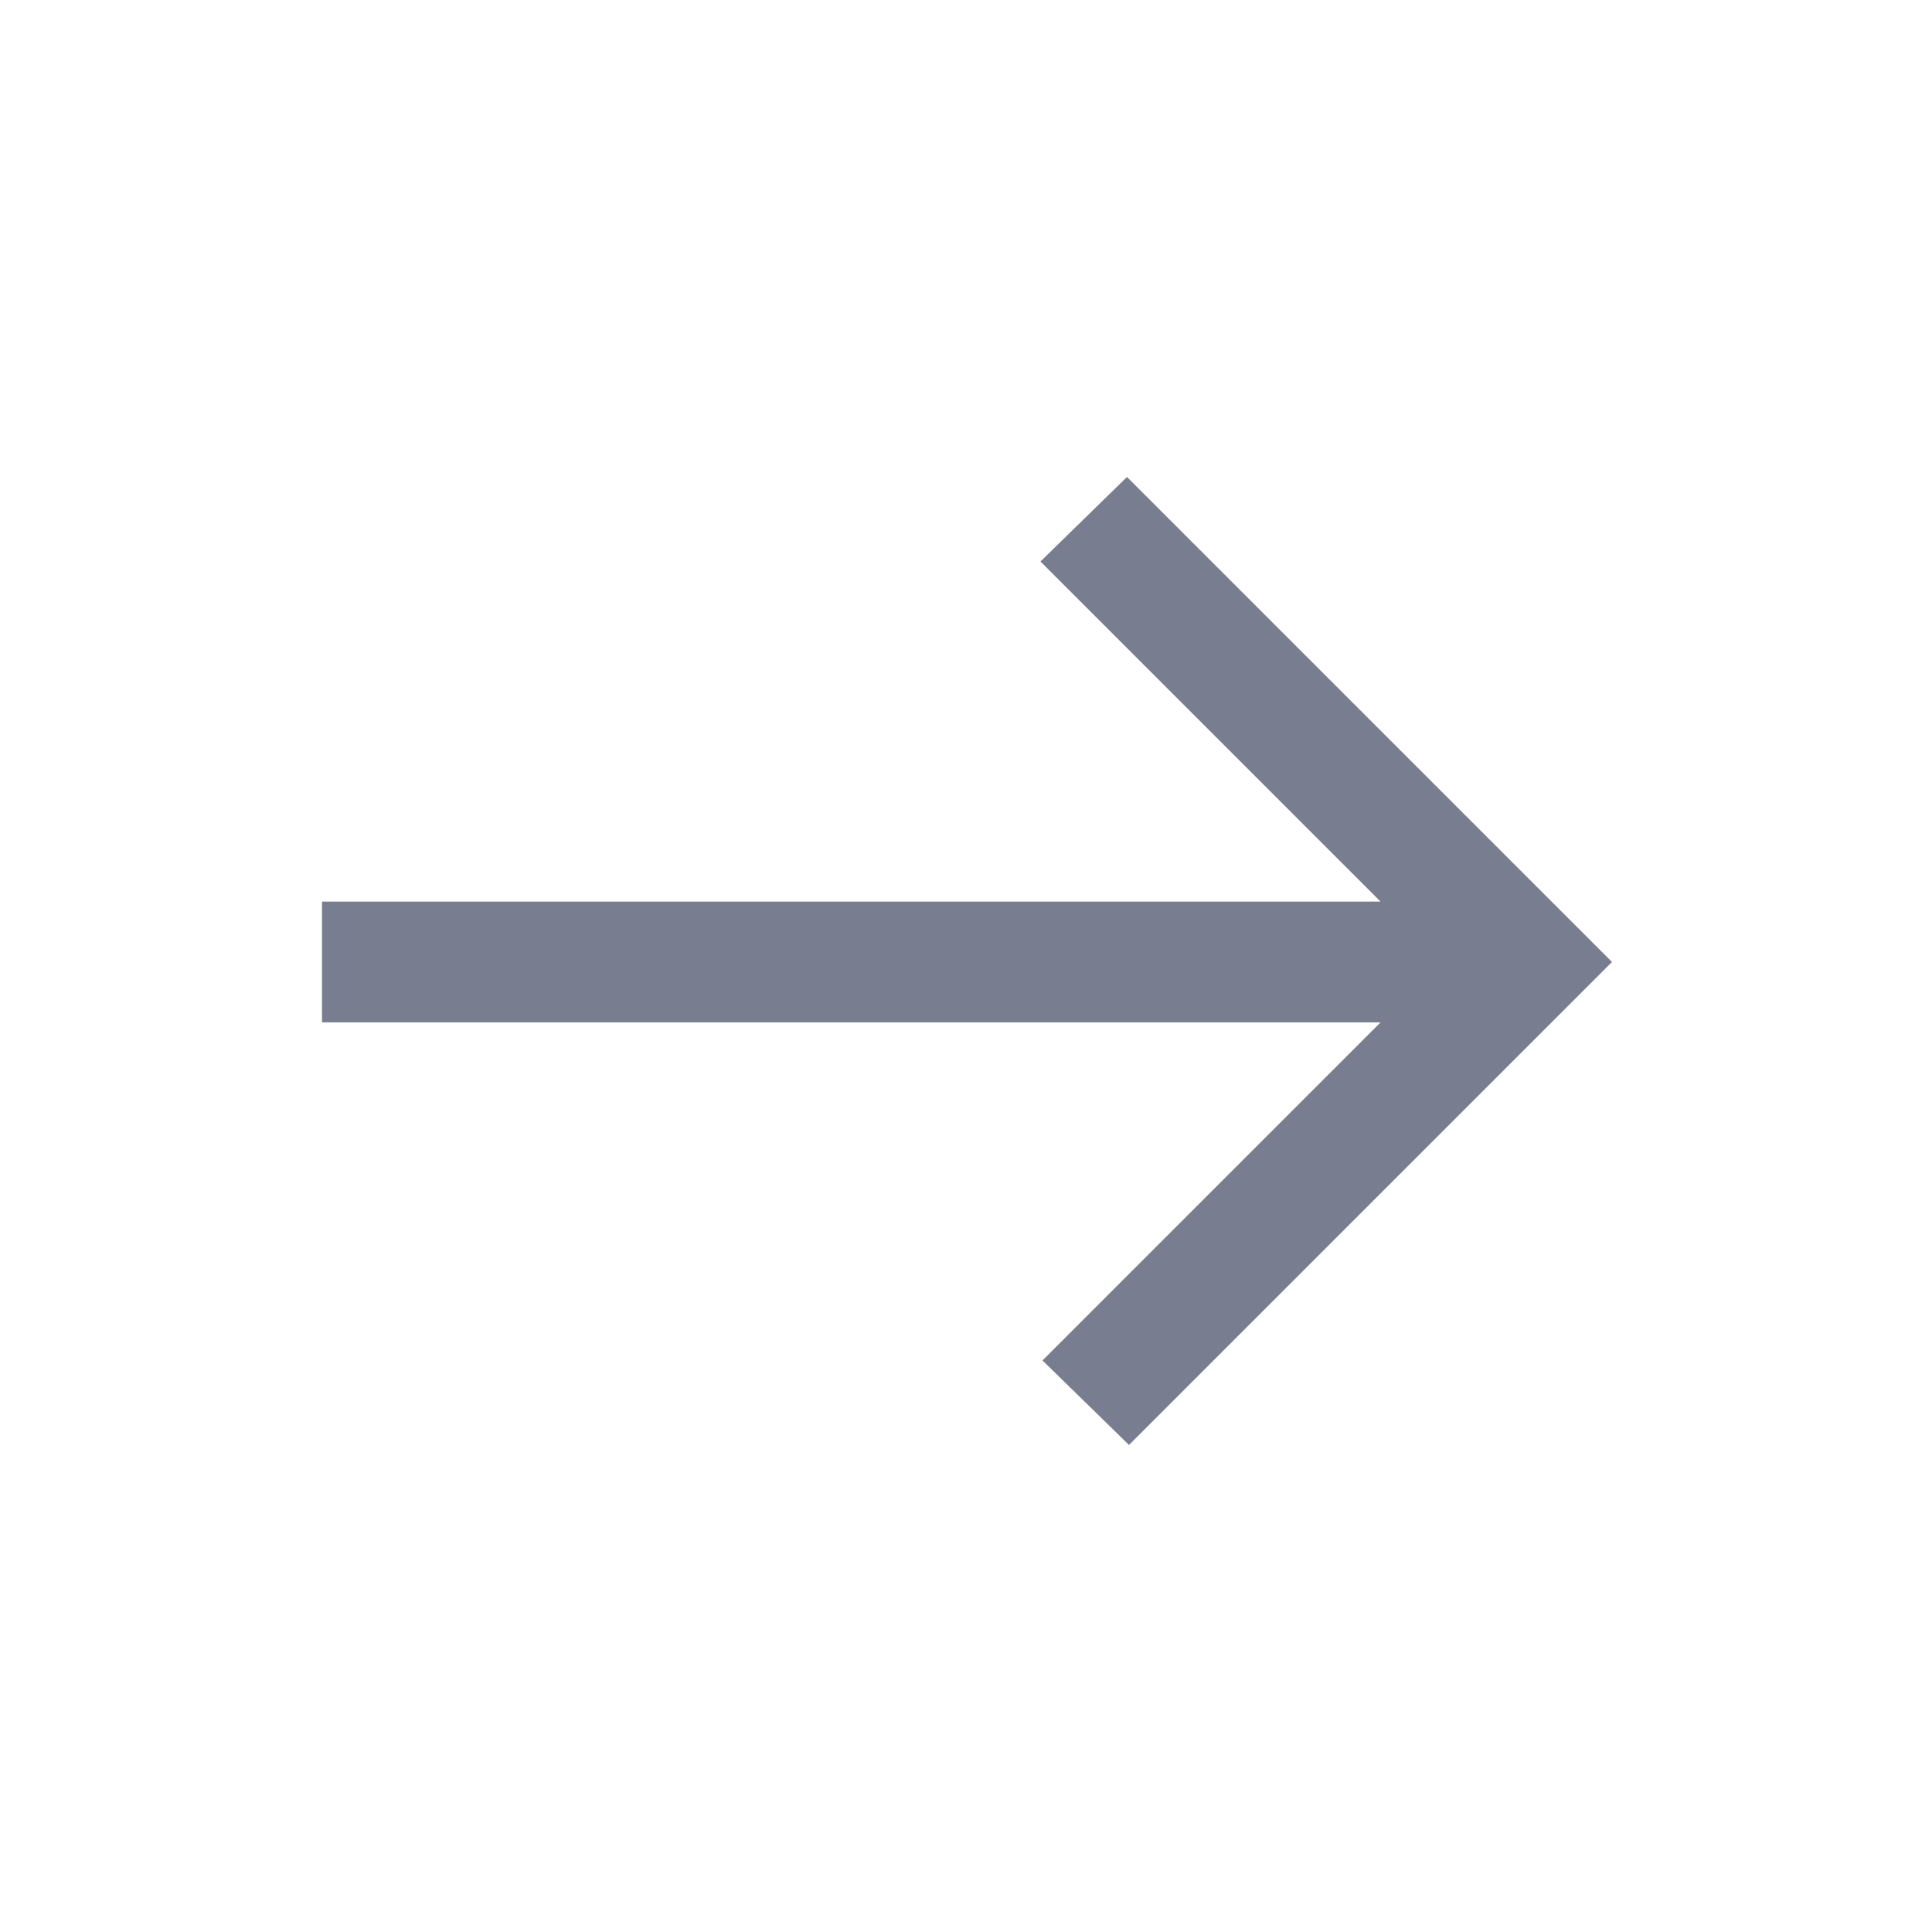
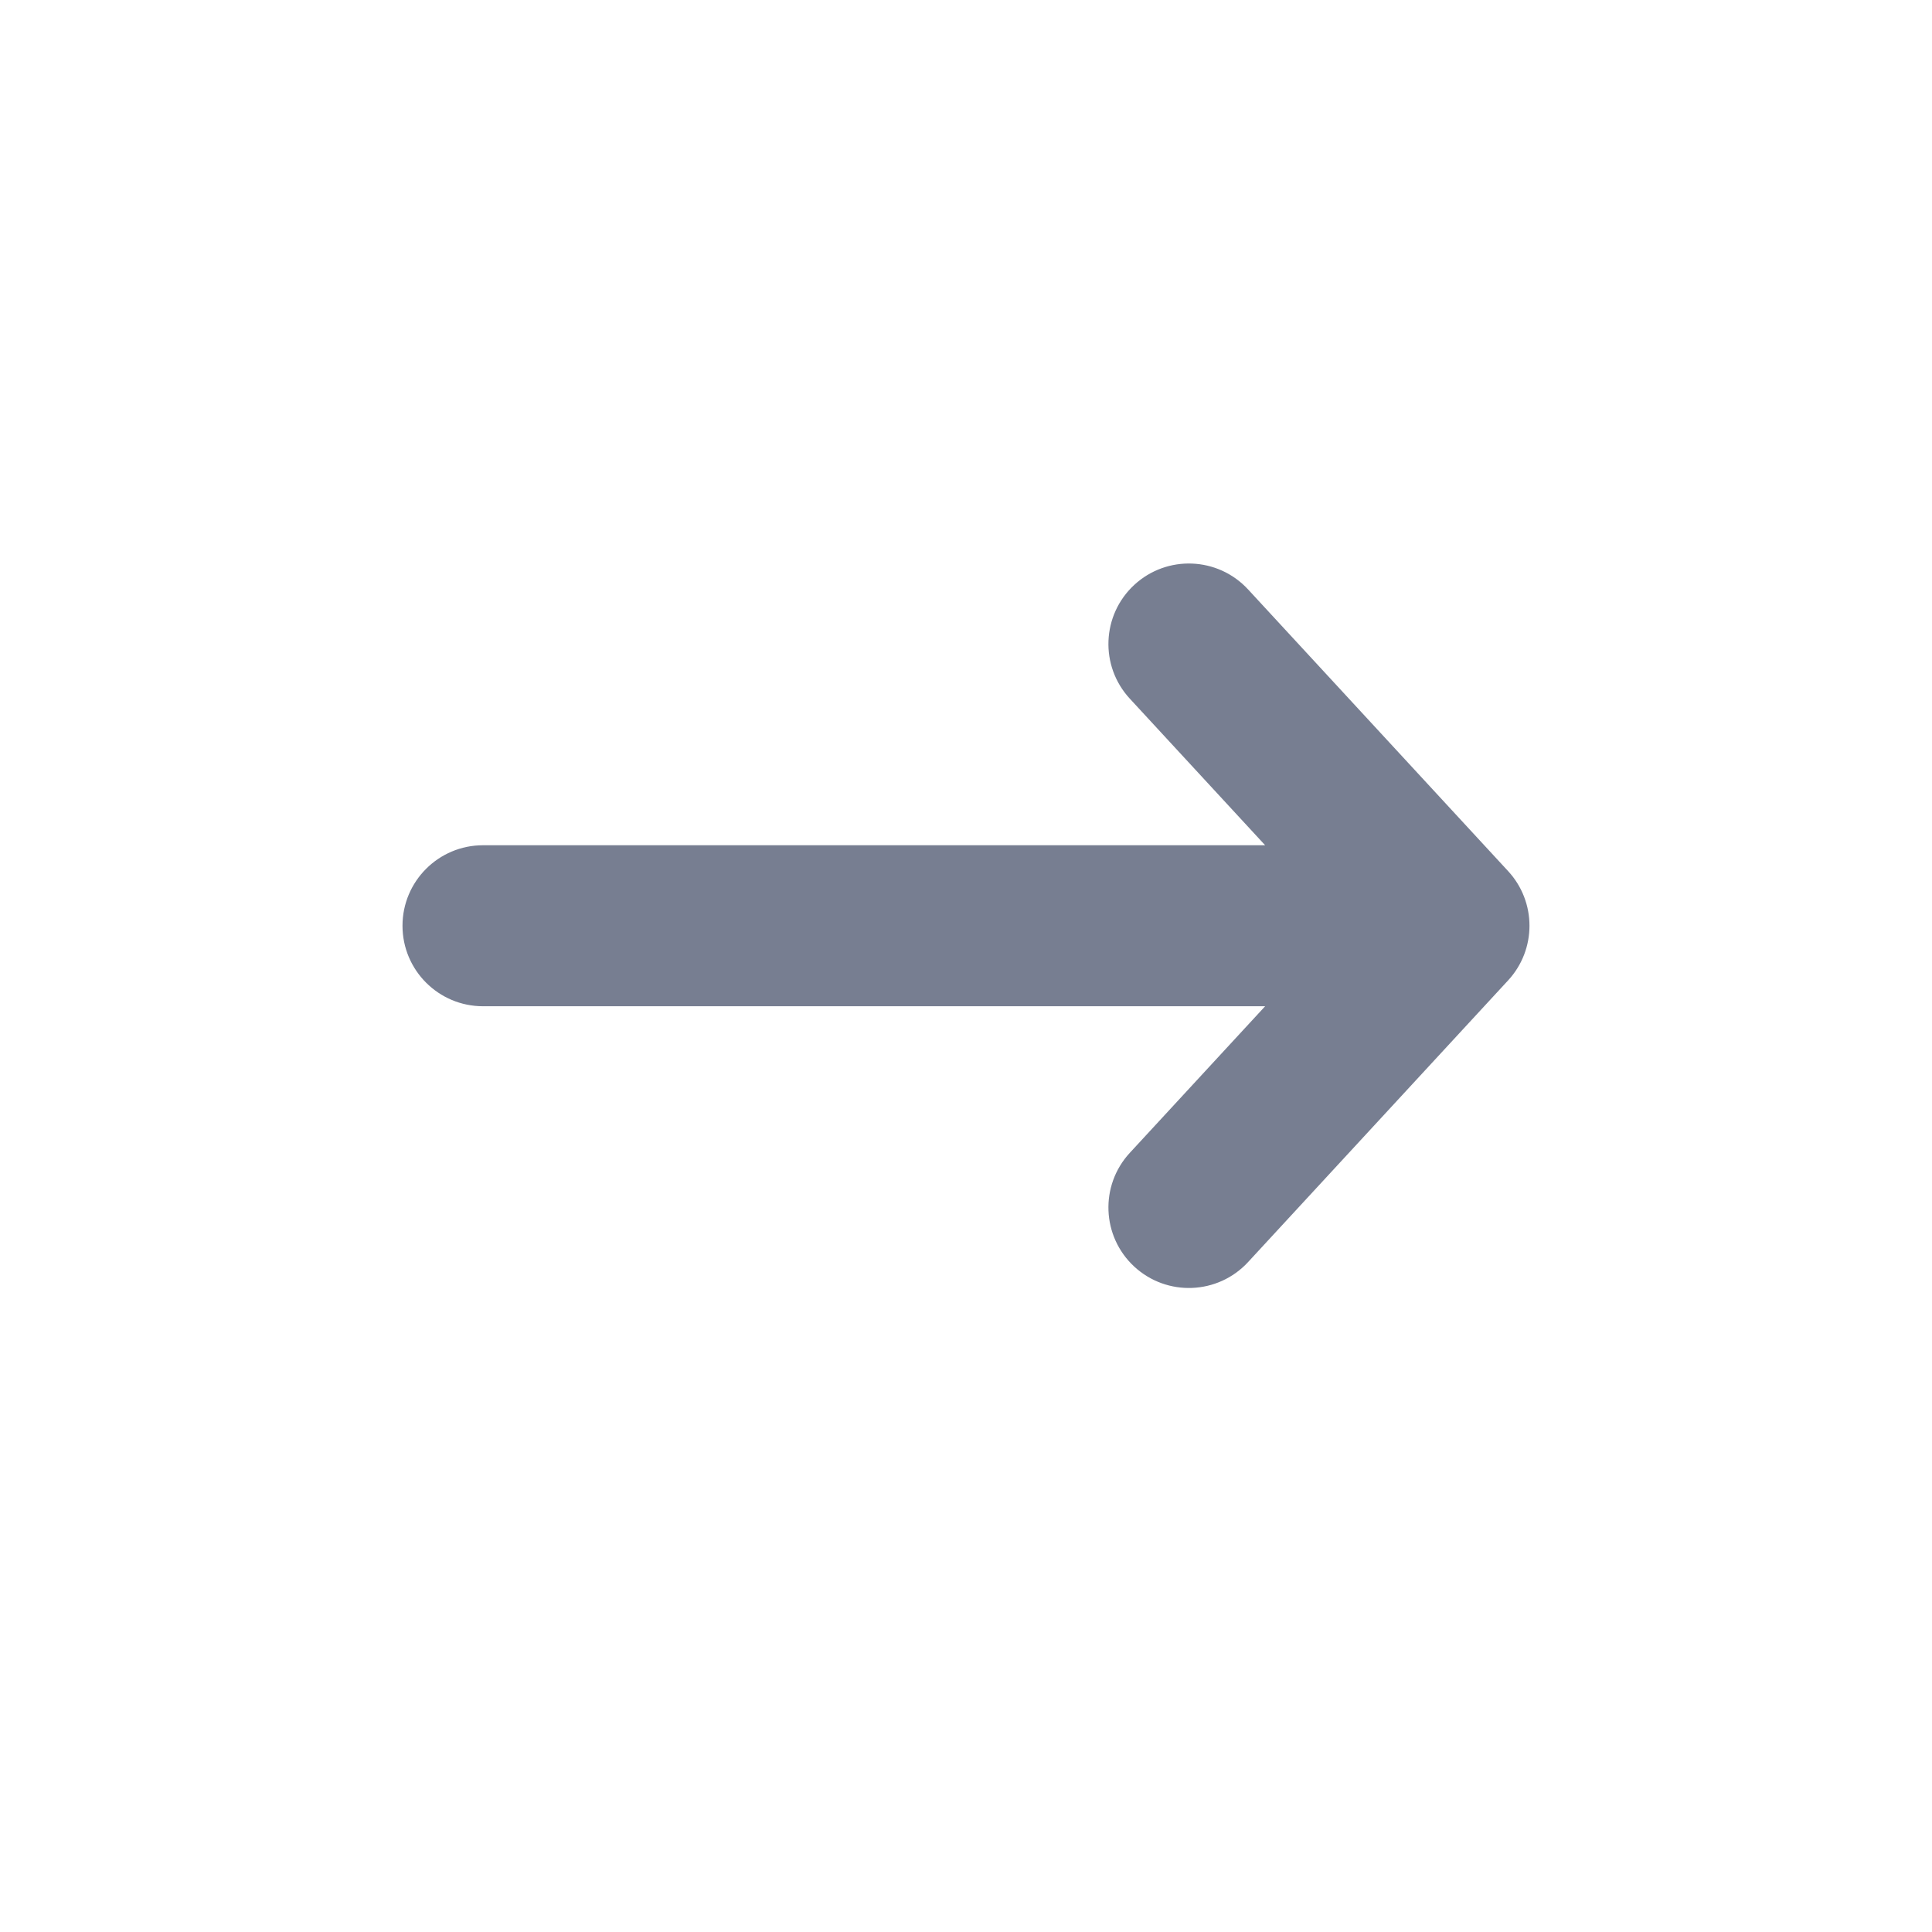
- <svg xmlns="http://www.w3.org/2000/svg" height="48" viewBox="0 -960 960 960" width="48">
-   <path fill="rgb(120, 126, 144)" d="m561-242-43-42 168-168H160v-60h526L517-681l43-42 241 241-240 240Z" />
+ <svg xmlns="http://www.w3.org/2000/svg" width="24" height="24" viewBox="0 0 24 24" fill="none">
+   <g id="icons/Arrow Right 2/Line">
+     <path id="vector (Stroke)" fill-rule="evenodd" clip-rule="evenodd" d="M14.091 7.265C14.497 6.891 15.129 6.916 15.504 7.322L18.735 10.822C19.088 11.205 19.088 11.795 18.735 12.178L15.504 15.678C15.129 16.084 14.497 16.109 14.091 15.735C13.685 15.36 13.66 14.728 14.034 14.322L15.716 12.5L6 12.5C5.448 12.5 5 12.052 5 11.5C5 10.948 5.448 10.5 6 10.5L15.716 10.5L14.034 8.678C13.66 8.272 13.685 7.64 14.091 7.265Z" fill="#777E91" />
+   </g>
</svg>
